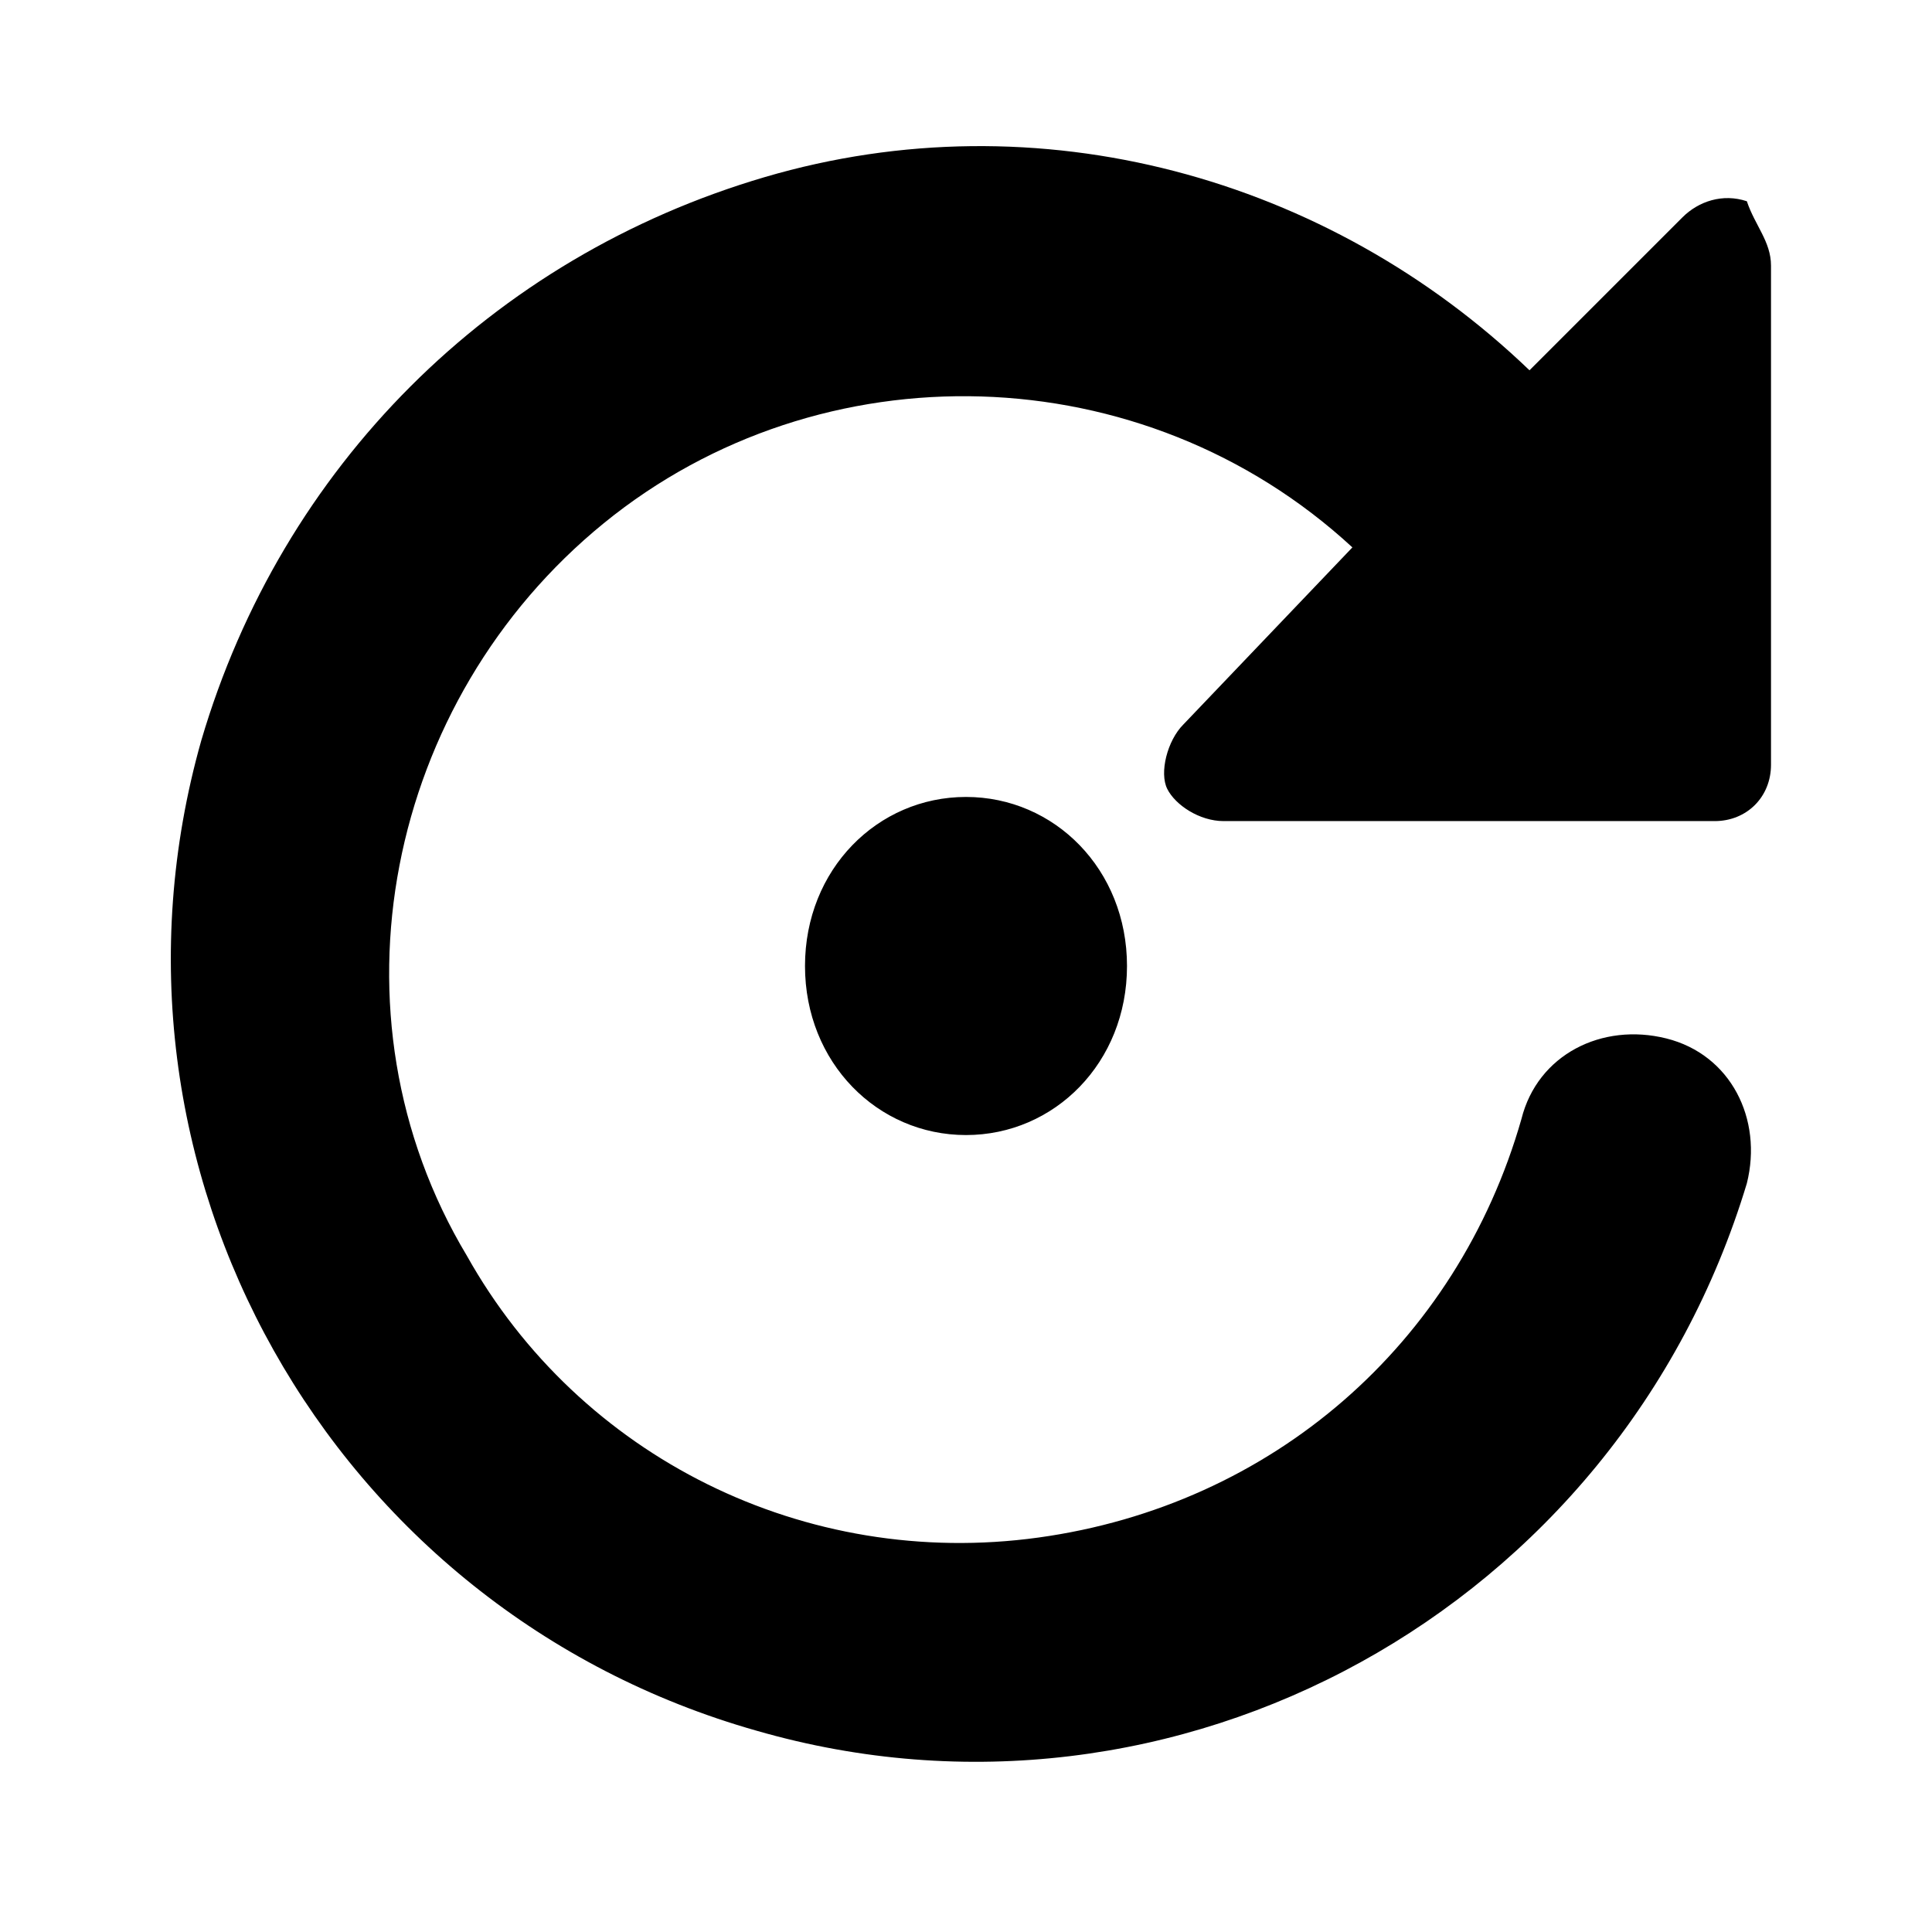
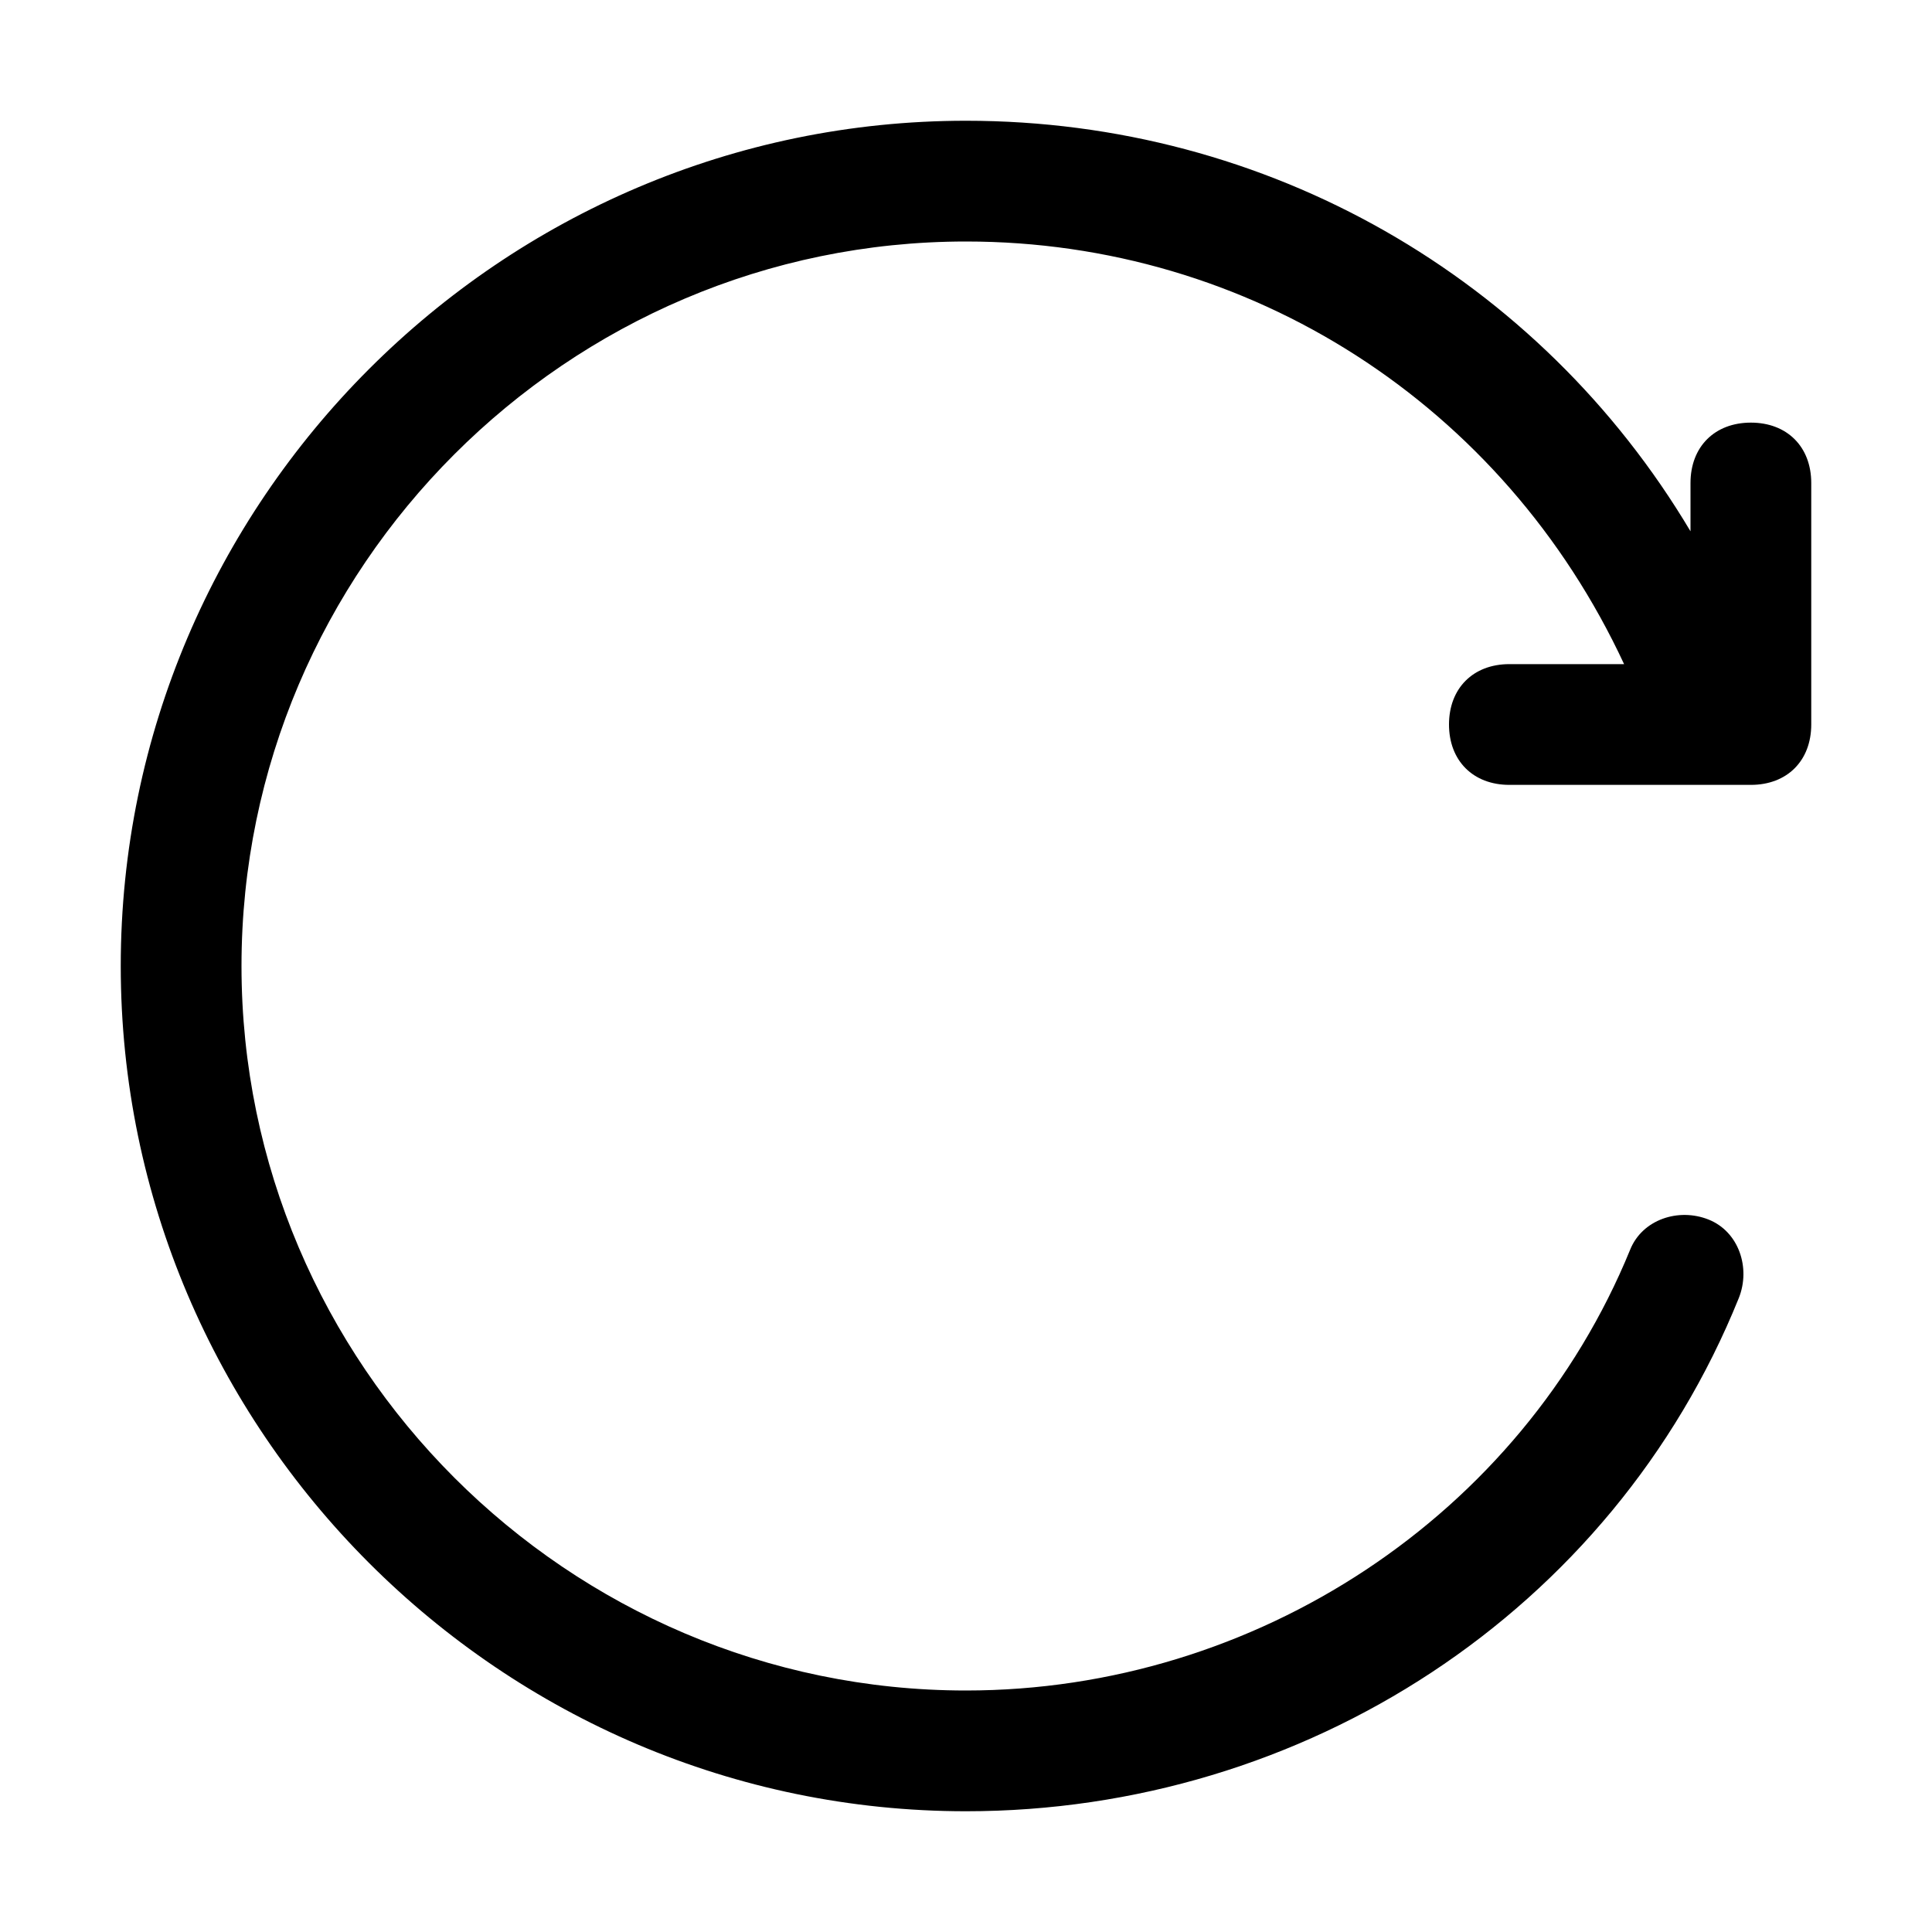
- <svg xmlns="http://www.w3.org/2000/svg" t="1639189688857" class="icon" viewBox="0 0 1024 1024" version="1.1" p-id="4284" width="200" height="200">
+ <svg xmlns="http://www.w3.org/2000/svg" t="1639551219888" class="icon" viewBox="0 0 1024 1024" version="1.1" p-id="13497" width="128" height="128">
  <defs>
    <style type="text/css" />
  </defs>
-   <path d="M716.8 290.133c-110.933-102.4-281.6-106.667-396.8-12.8S170.667 537.6 247.467 665.6c59.733 106.667 179.2 166.4 302.933 149.333s221.867-102.4 256-221.867c8.533-34.133 42.667-51.2 76.8-42.667 34.133 8.533 51.2 42.667 42.667 76.8-68.267 226.133-302.933 354.133-524.8 290.133C174.933 853.333 42.667 618.667 106.667 392.533c42.667-145.067 153.6-256 298.667-298.667s298.667 0 405.333 102.4l81.067-81.067c8.533-8.533 21.333-12.8 34.133-8.533 4.267 12.8 12.8 21.333 12.8 34.133v264.533c0 17.067-12.8 29.867-29.867 29.867h-260.267c-12.8 0-25.6-8.533-29.867-17.067s0-25.6 8.533-34.133l89.6-93.867zM512 601.6c-46.933 0-85.333-38.4-85.333-89.6s38.4-89.6 85.333-89.6 85.333 38.4 85.333 89.6-38.4 89.6-85.333 89.6z" p-id="4285" />
+   <path d="M512 64c160 0 304 83.2 384 217.6L896 256c0-19.2 12.8-32 32-32s32 12.8 32 32l0 128c0 19.2-12.8 32-32 32l-128 0c-19.2 0-32-12.8-32-32s12.8-32 32-32l60.8 0c-64-137.6-198.4-224-348.8-224C300.8 128 128 300.8 128 512s172.8 384 384 384c153.6 0 294.4-92.8 352-233.6 6.4-16 25.6-22.4 41.6-16 16 6.4 22.4 25.6 16 41.6C854.4 854.4 691.2 960 512 960 265.6 960 64 758.4 64 512S265.6 64 512 64z" p-id="13498" />
</svg>
